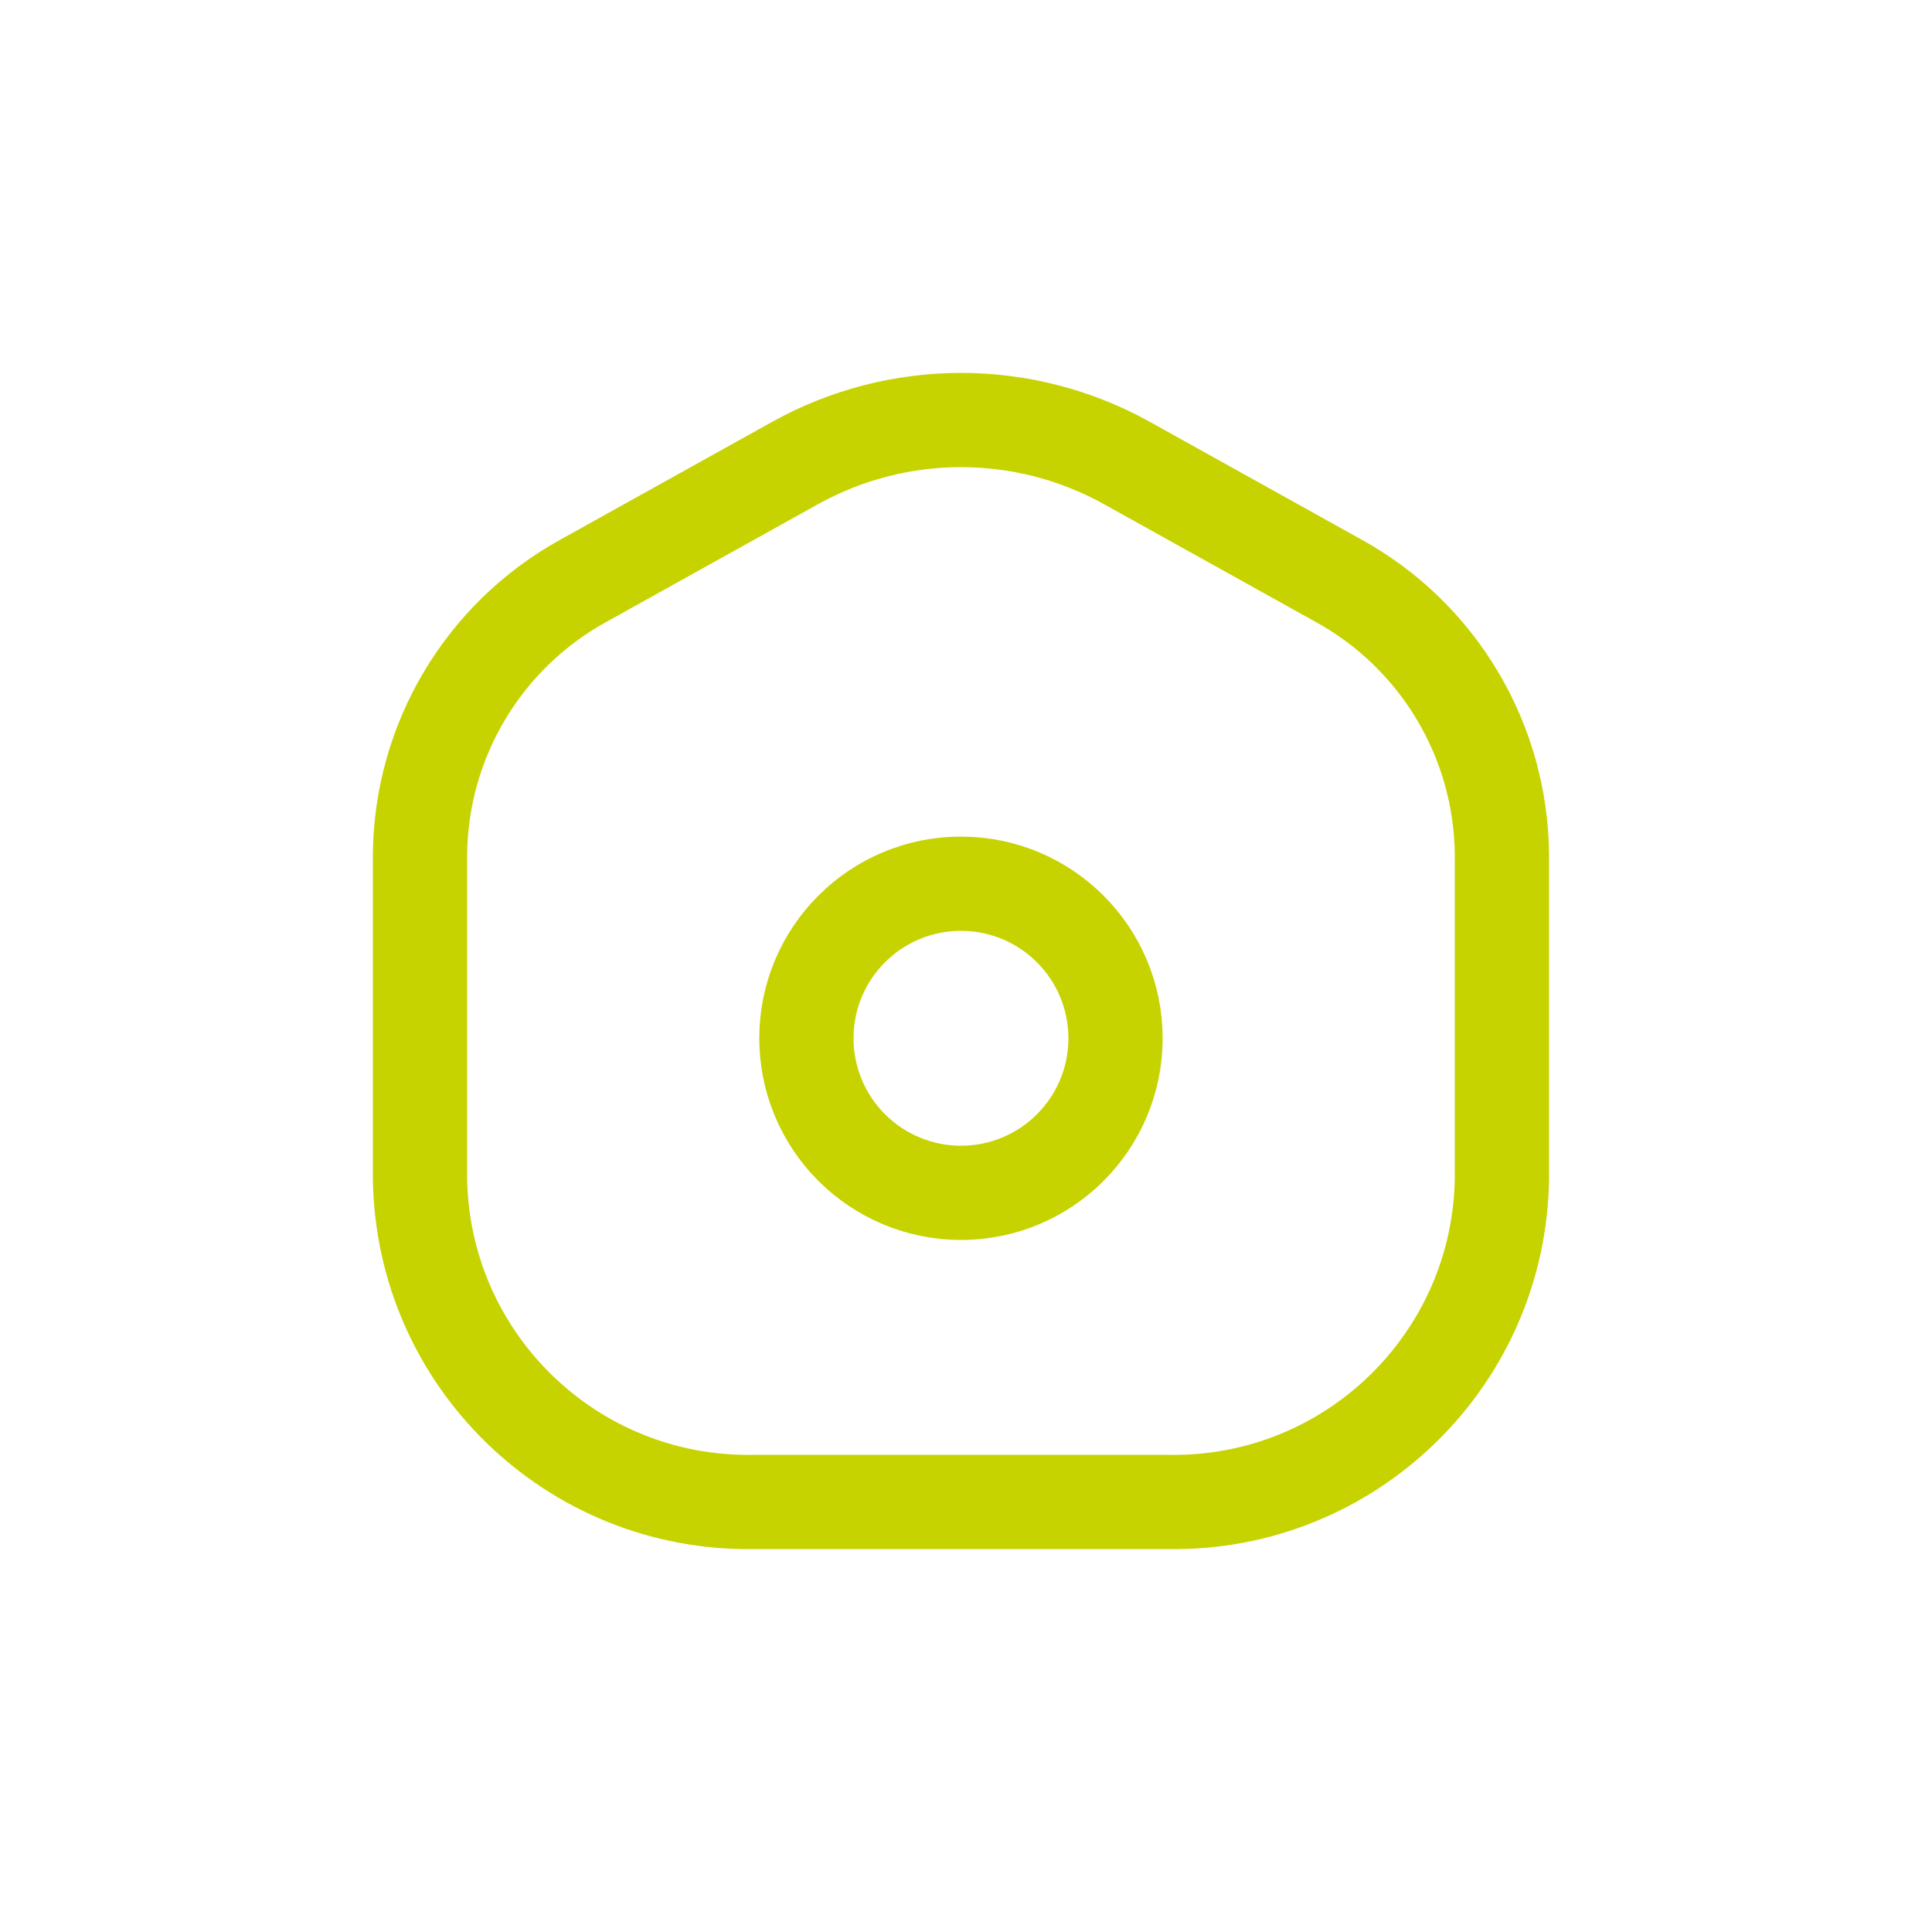
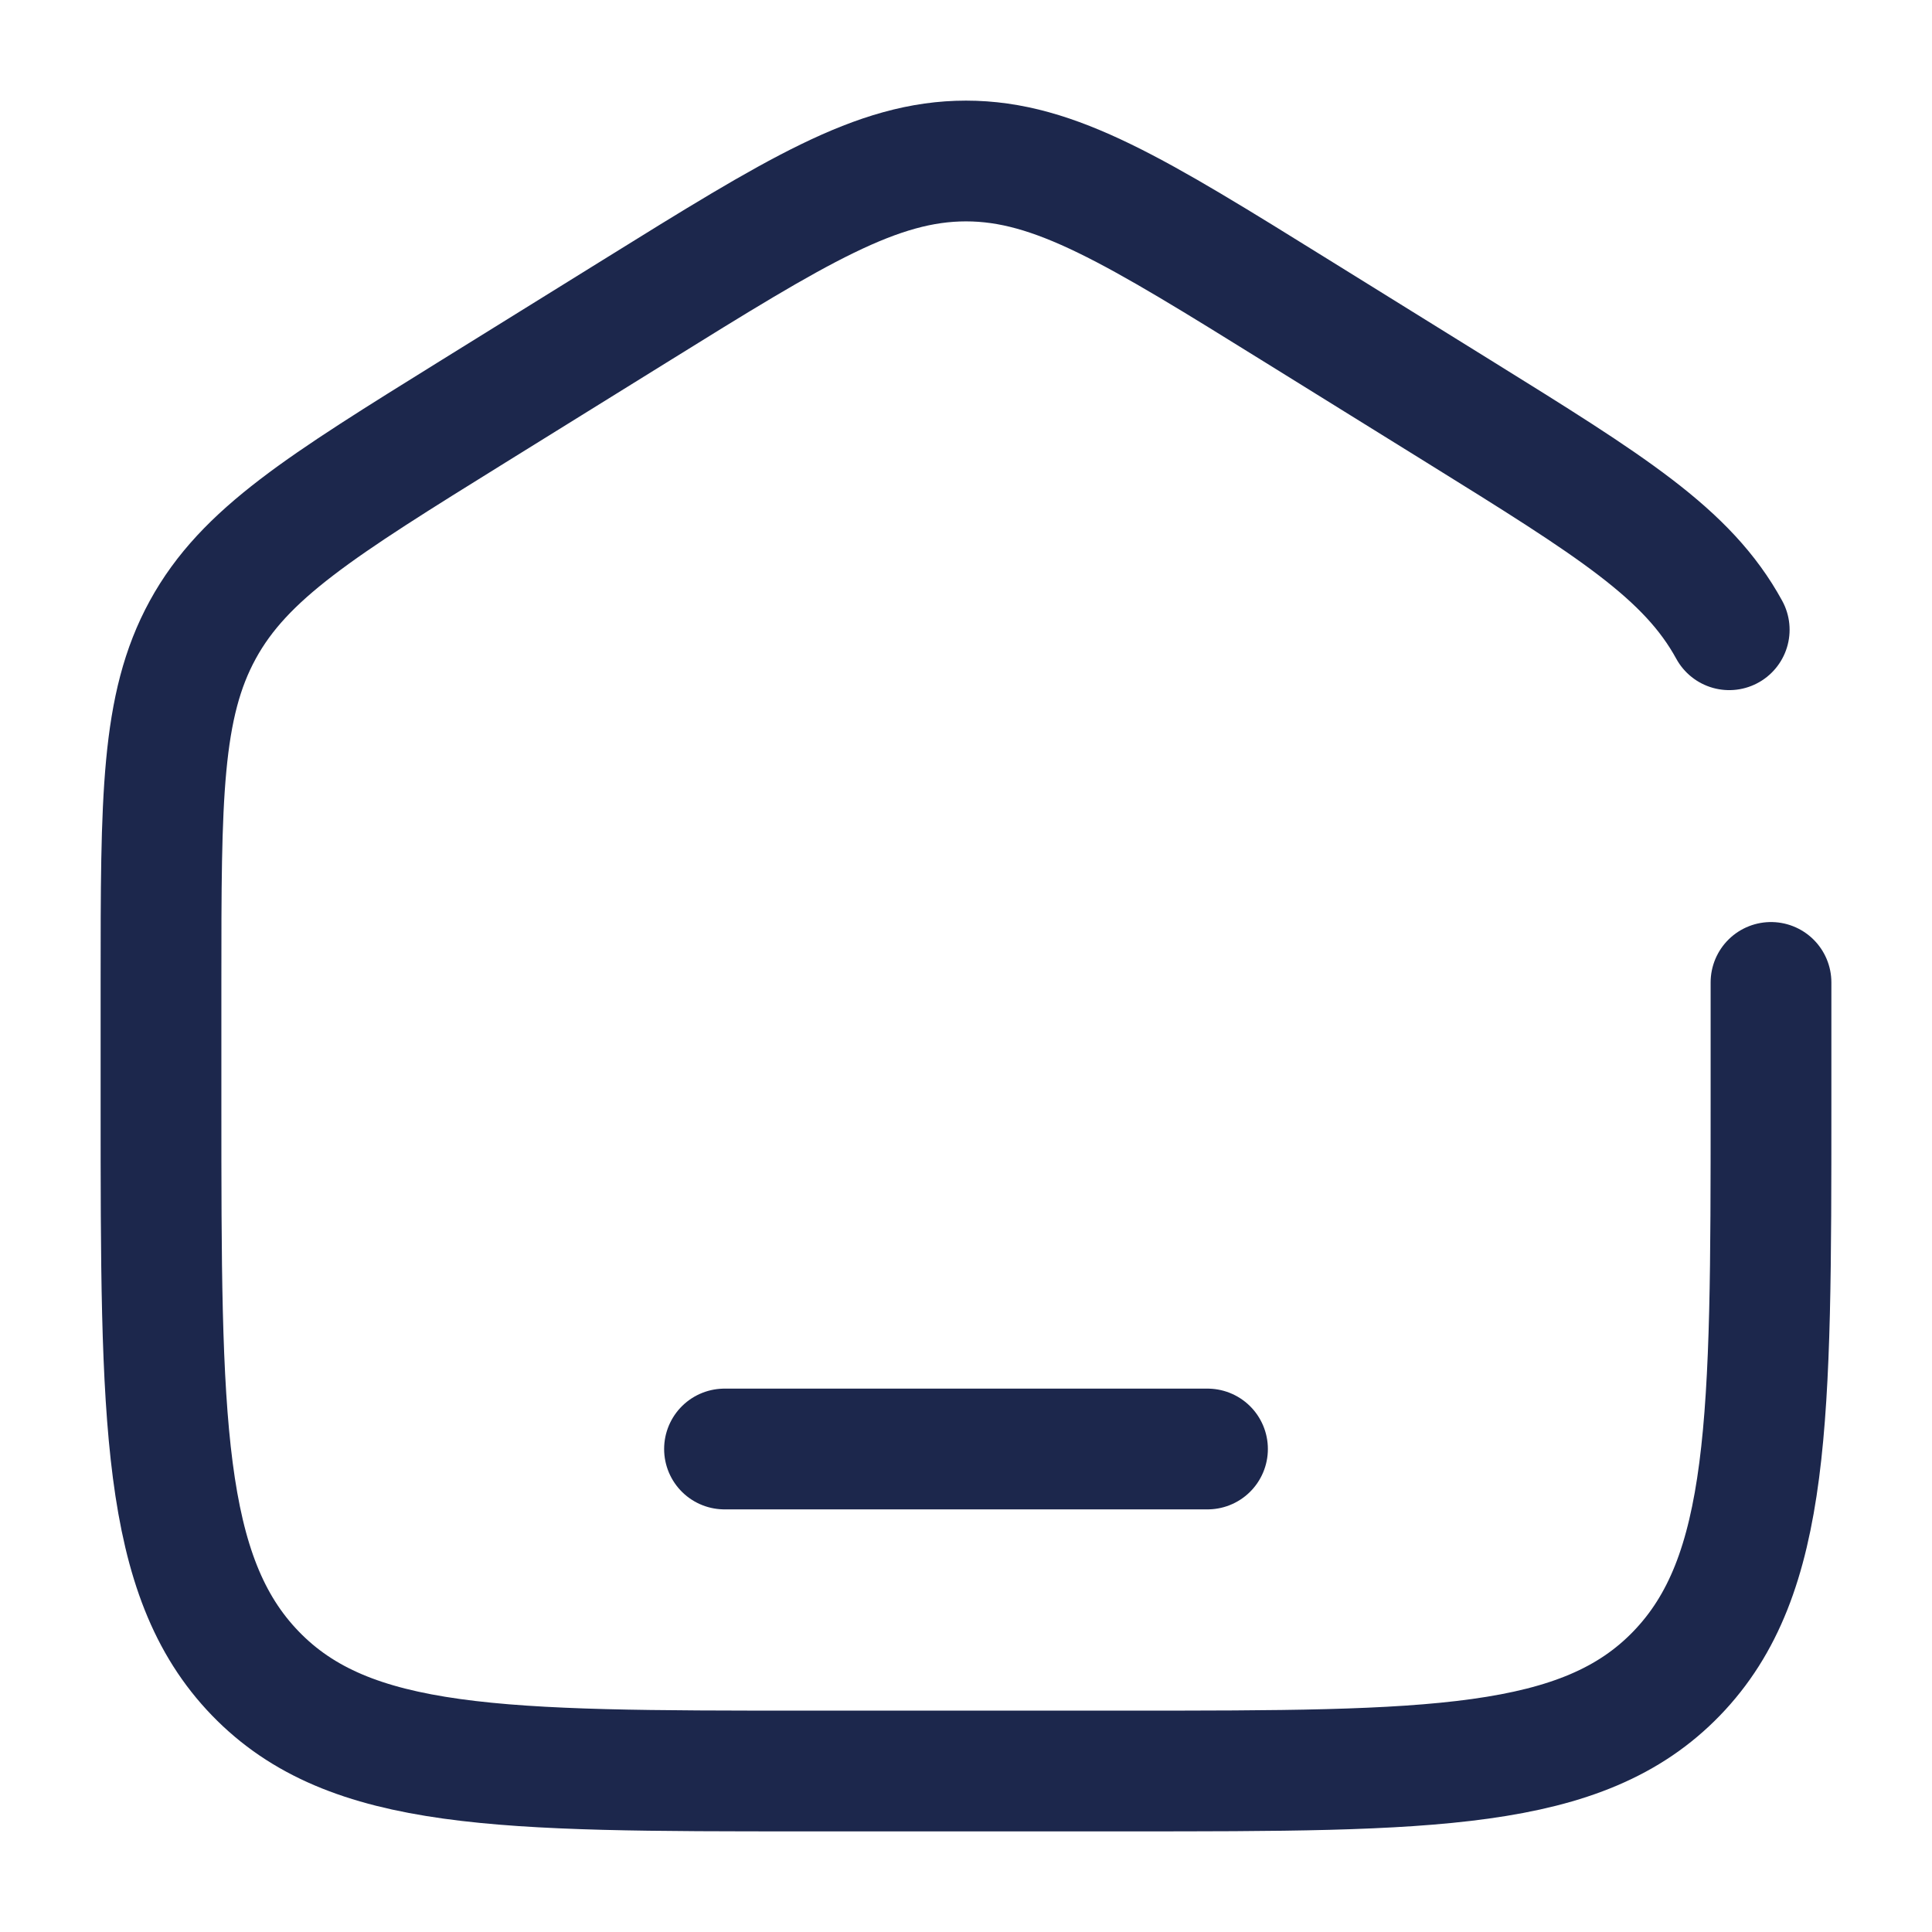
- <svg xmlns="http://www.w3.org/2000/svg" width="41" height="41" viewBox="0 0 41 41" fill="none">
-   <path fill-rule="evenodd" clip-rule="evenodd" d="M17.113 22.034C17.113 20.222 18.581 18.754 20.393 18.754C22.205 18.754 23.673 20.222 23.673 22.034C23.673 23.846 22.205 25.314 20.393 25.314C19.523 25.314 18.689 24.968 18.074 24.353C17.459 23.738 17.113 22.904 17.113 22.034Z" stroke="#C6D300" stroke-width="2" stroke-linecap="round" stroke-linejoin="round" />
-   <path fill-rule="evenodd" clip-rule="evenodd" d="M12.401 12.313L16.882 9.821C19.067 8.611 21.721 8.611 23.906 9.821L28.386 12.313C30.525 13.482 31.86 15.72 31.873 18.157V25.015C31.816 28.86 28.653 31.93 24.808 31.874H15.978C12.133 31.93 8.971 28.86 8.913 25.015V18.157C8.927 15.72 10.262 13.482 12.401 12.313Z" stroke="#C6D300" stroke-width="2" stroke-linecap="round" stroke-linejoin="round" />
+ <svg xmlns="http://www.w3.org/2000/svg" width="800px" height="800px" viewBox="0 0 24 24" fill="none">
+   <path d="M22 12.204V13.725C22 17.626 22 19.576 20.828 20.788C19.657 22 17.771 22 14 22H10C6.229 22 4.343 22 3.172 20.788C2 19.576 2 17.626 2 13.725V12.204C2 9.915 2 8.771 2.519 7.823C3.038 6.874 3.987 6.286 5.884 5.108L7.884 3.867C9.889 2.622 10.892 2 12 2C13.108 2 14.111 2.622 16.116 3.867L18.116 5.108C20.013 6.286 20.962 6.874 21.481 7.823" stroke="#1C274C" stroke-width="1.5" stroke-linecap="round" />
+   <path d="M15 18H9" stroke="#1C274C" stroke-width="1.5" stroke-linecap="round" />
</svg>
